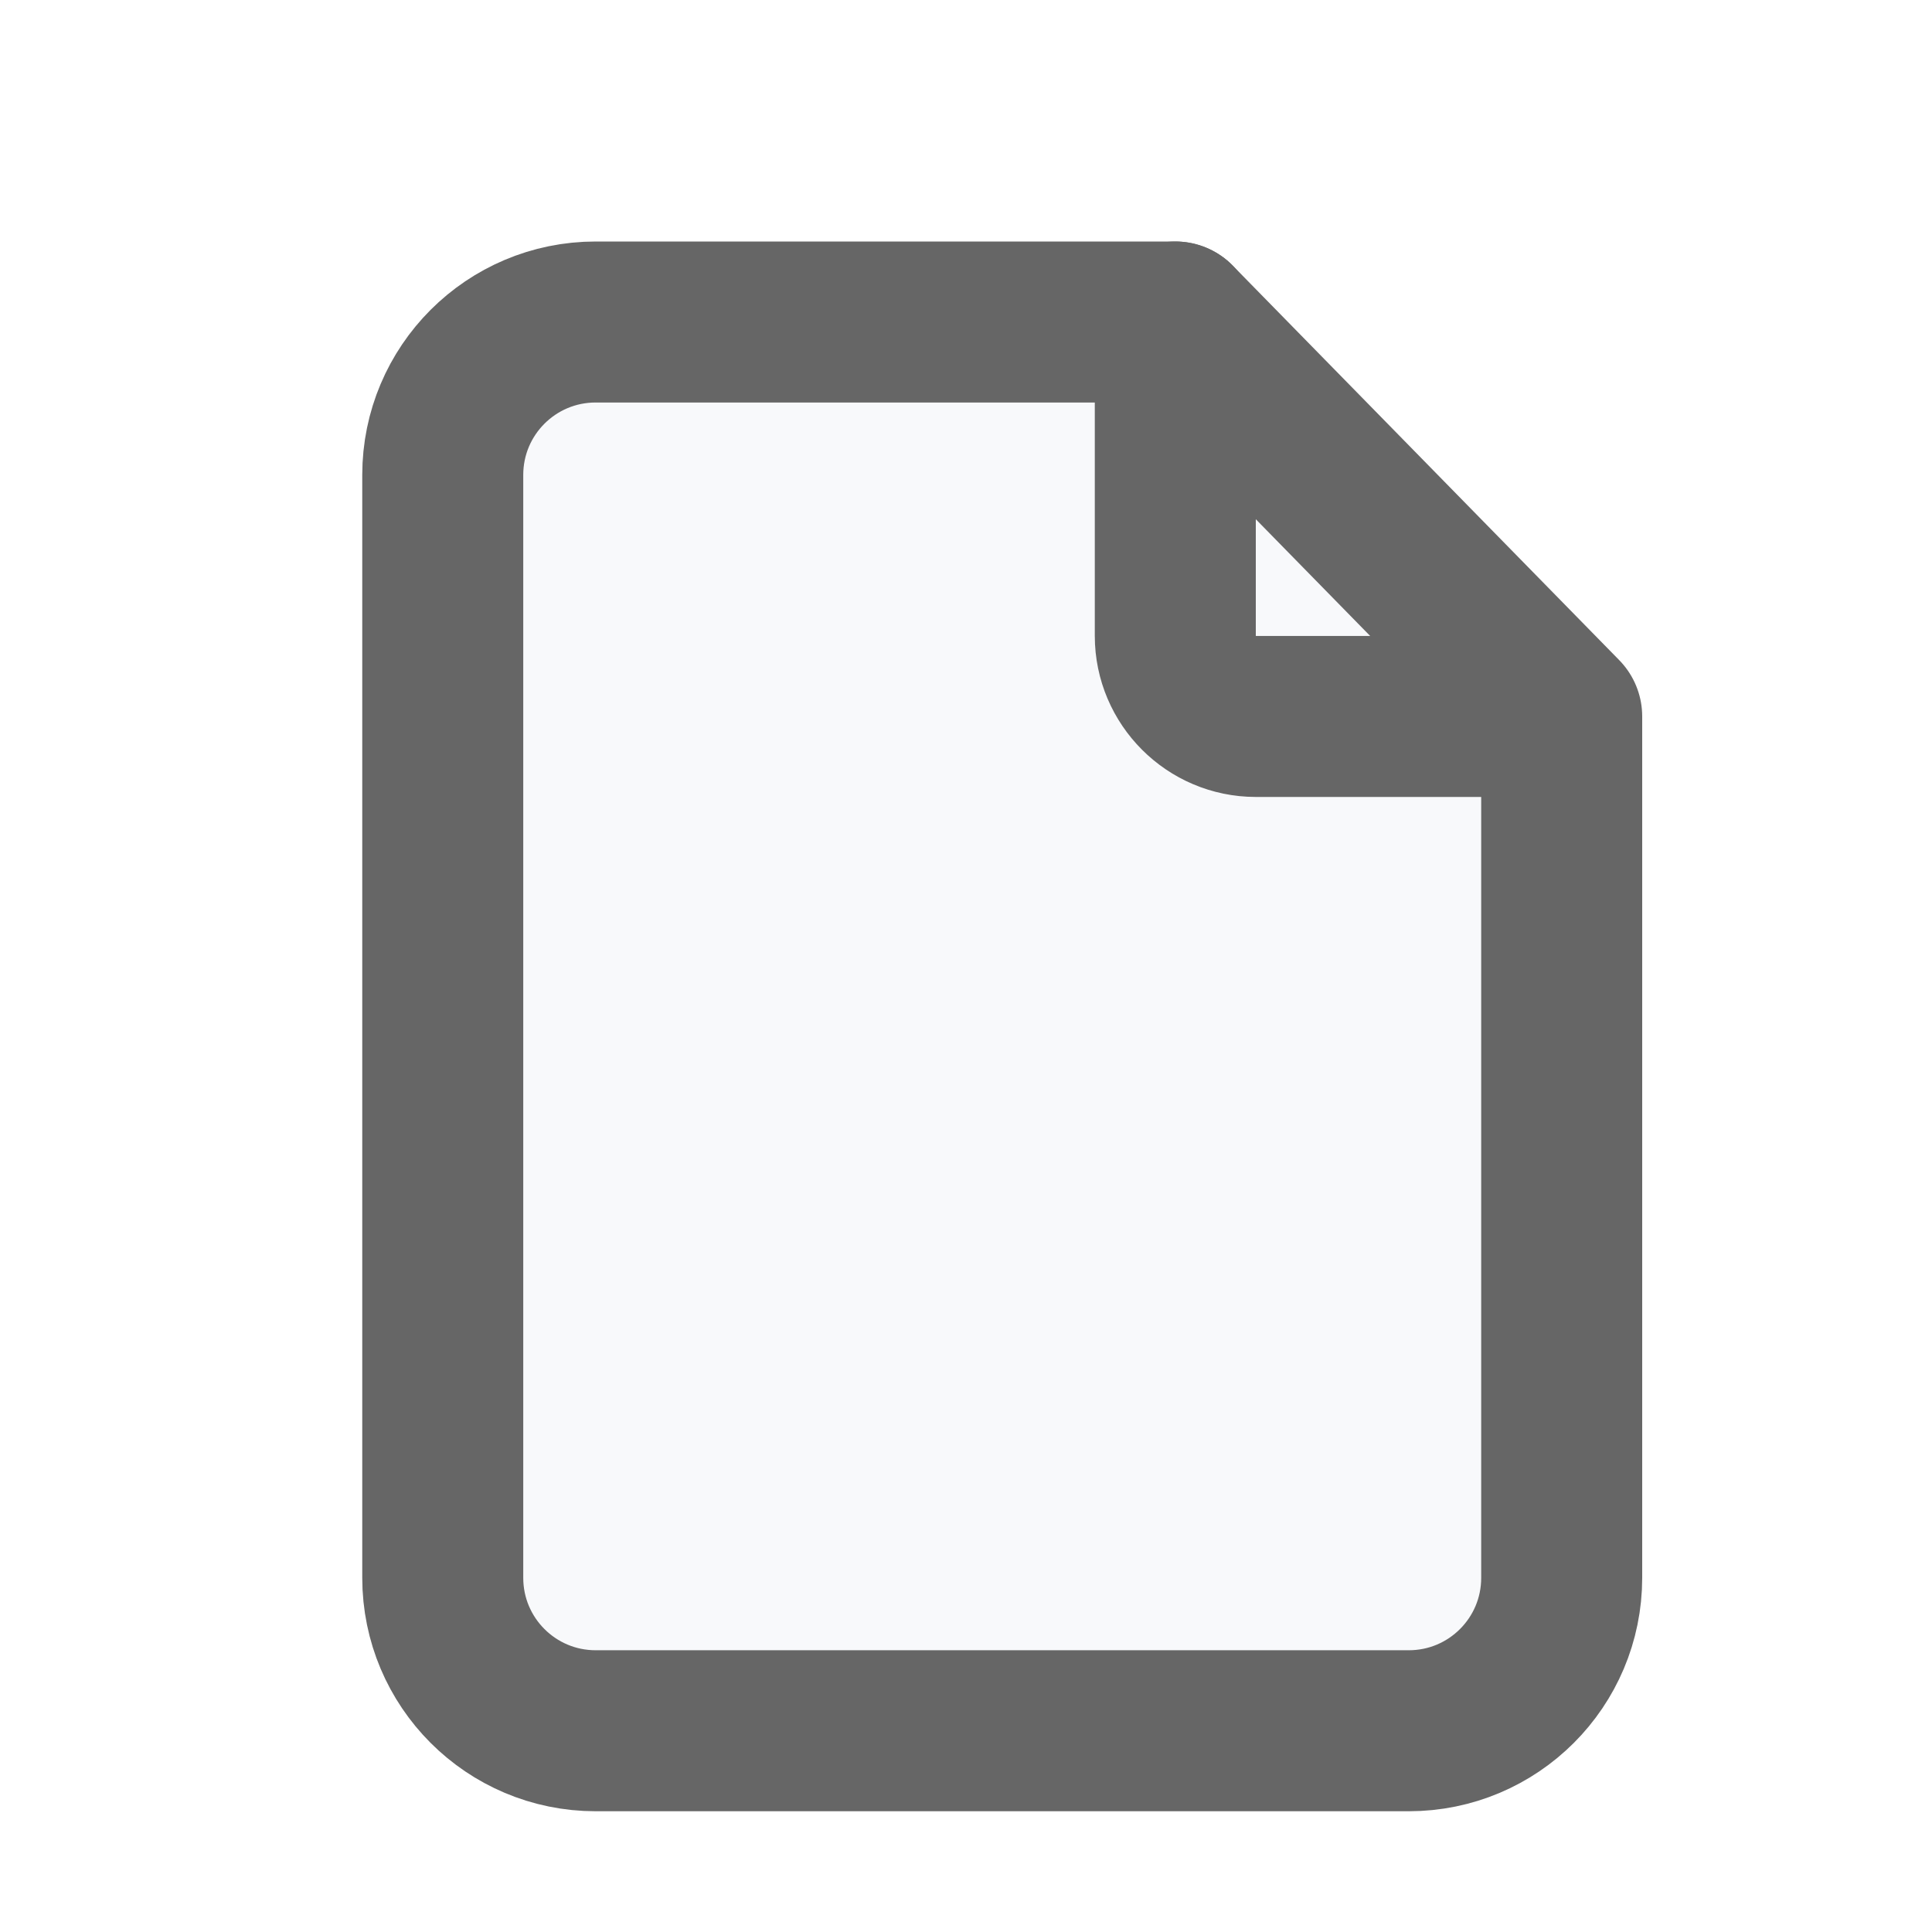
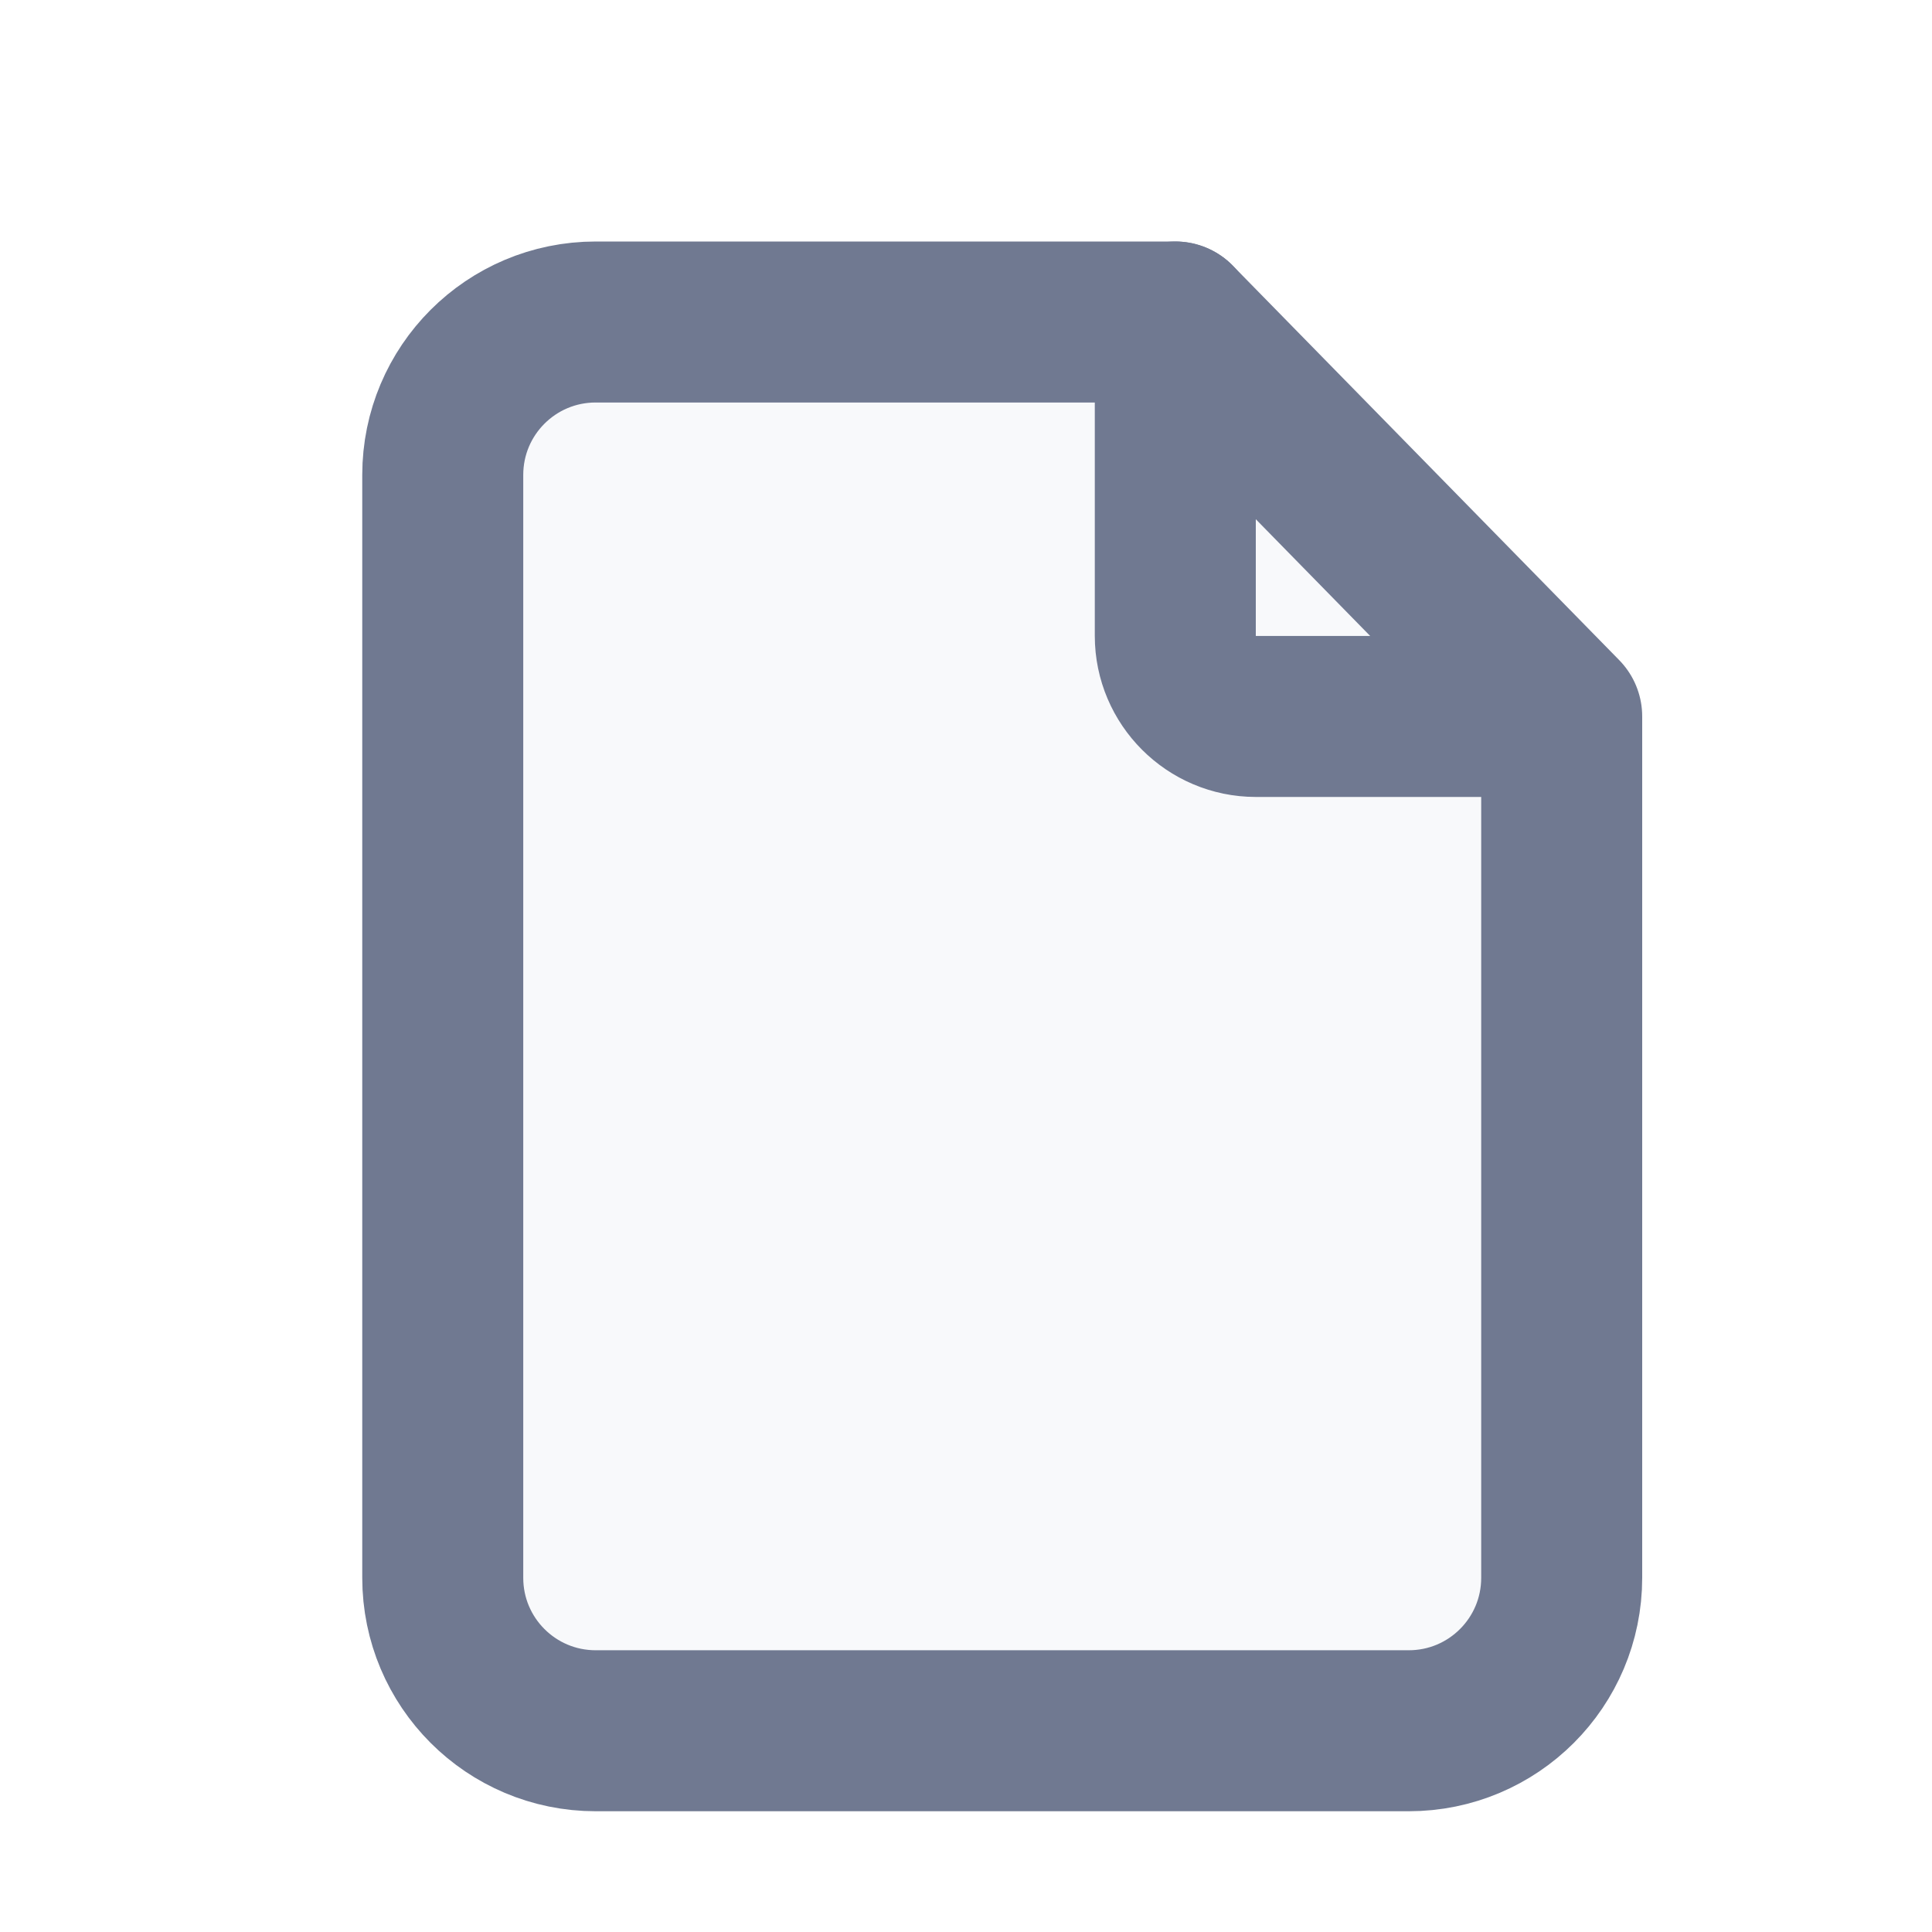
<svg xmlns="http://www.w3.org/2000/svg" width="24" height="24" viewBox="0 0 24 24" fill="none">
-   <path d="M7.4 4h7.2L19.4 8.9v10.7c0 1.05-.85 1.9-1.9 1.9H7.4c-1.05 0-1.9-.85-1.9-1.9V5.9C5.5 4.85 6.35 4 7.4 4Z" fill="#F8F9FB" stroke="#666666" stroke-width="2" stroke-linejoin="round" />
-   <path d="M14.6 4v3.9c0 .55.45 1 1 1h3.2" stroke="#666666" stroke-width="2" stroke-linecap="round" stroke-linejoin="round" />
+   <path d="M7.4 4h7.2L19.4 8.9v10.7c0 1.05-.85 1.9-1.9 1.9H7.4c-1.05 0-1.9-.85-1.9-1.9V5.9C5.5 4.85 6.35 4 7.4 4Z" fill="#F8F9FB" stroke="#707991" stroke-width="2" stroke-linejoin="round" />
+   <path d="M14.6 4v3.9c0 .55.45 1 1 1h3.2" stroke="#707991" stroke-width="2" stroke-linecap="round" stroke-linejoin="round" />
</svg>
